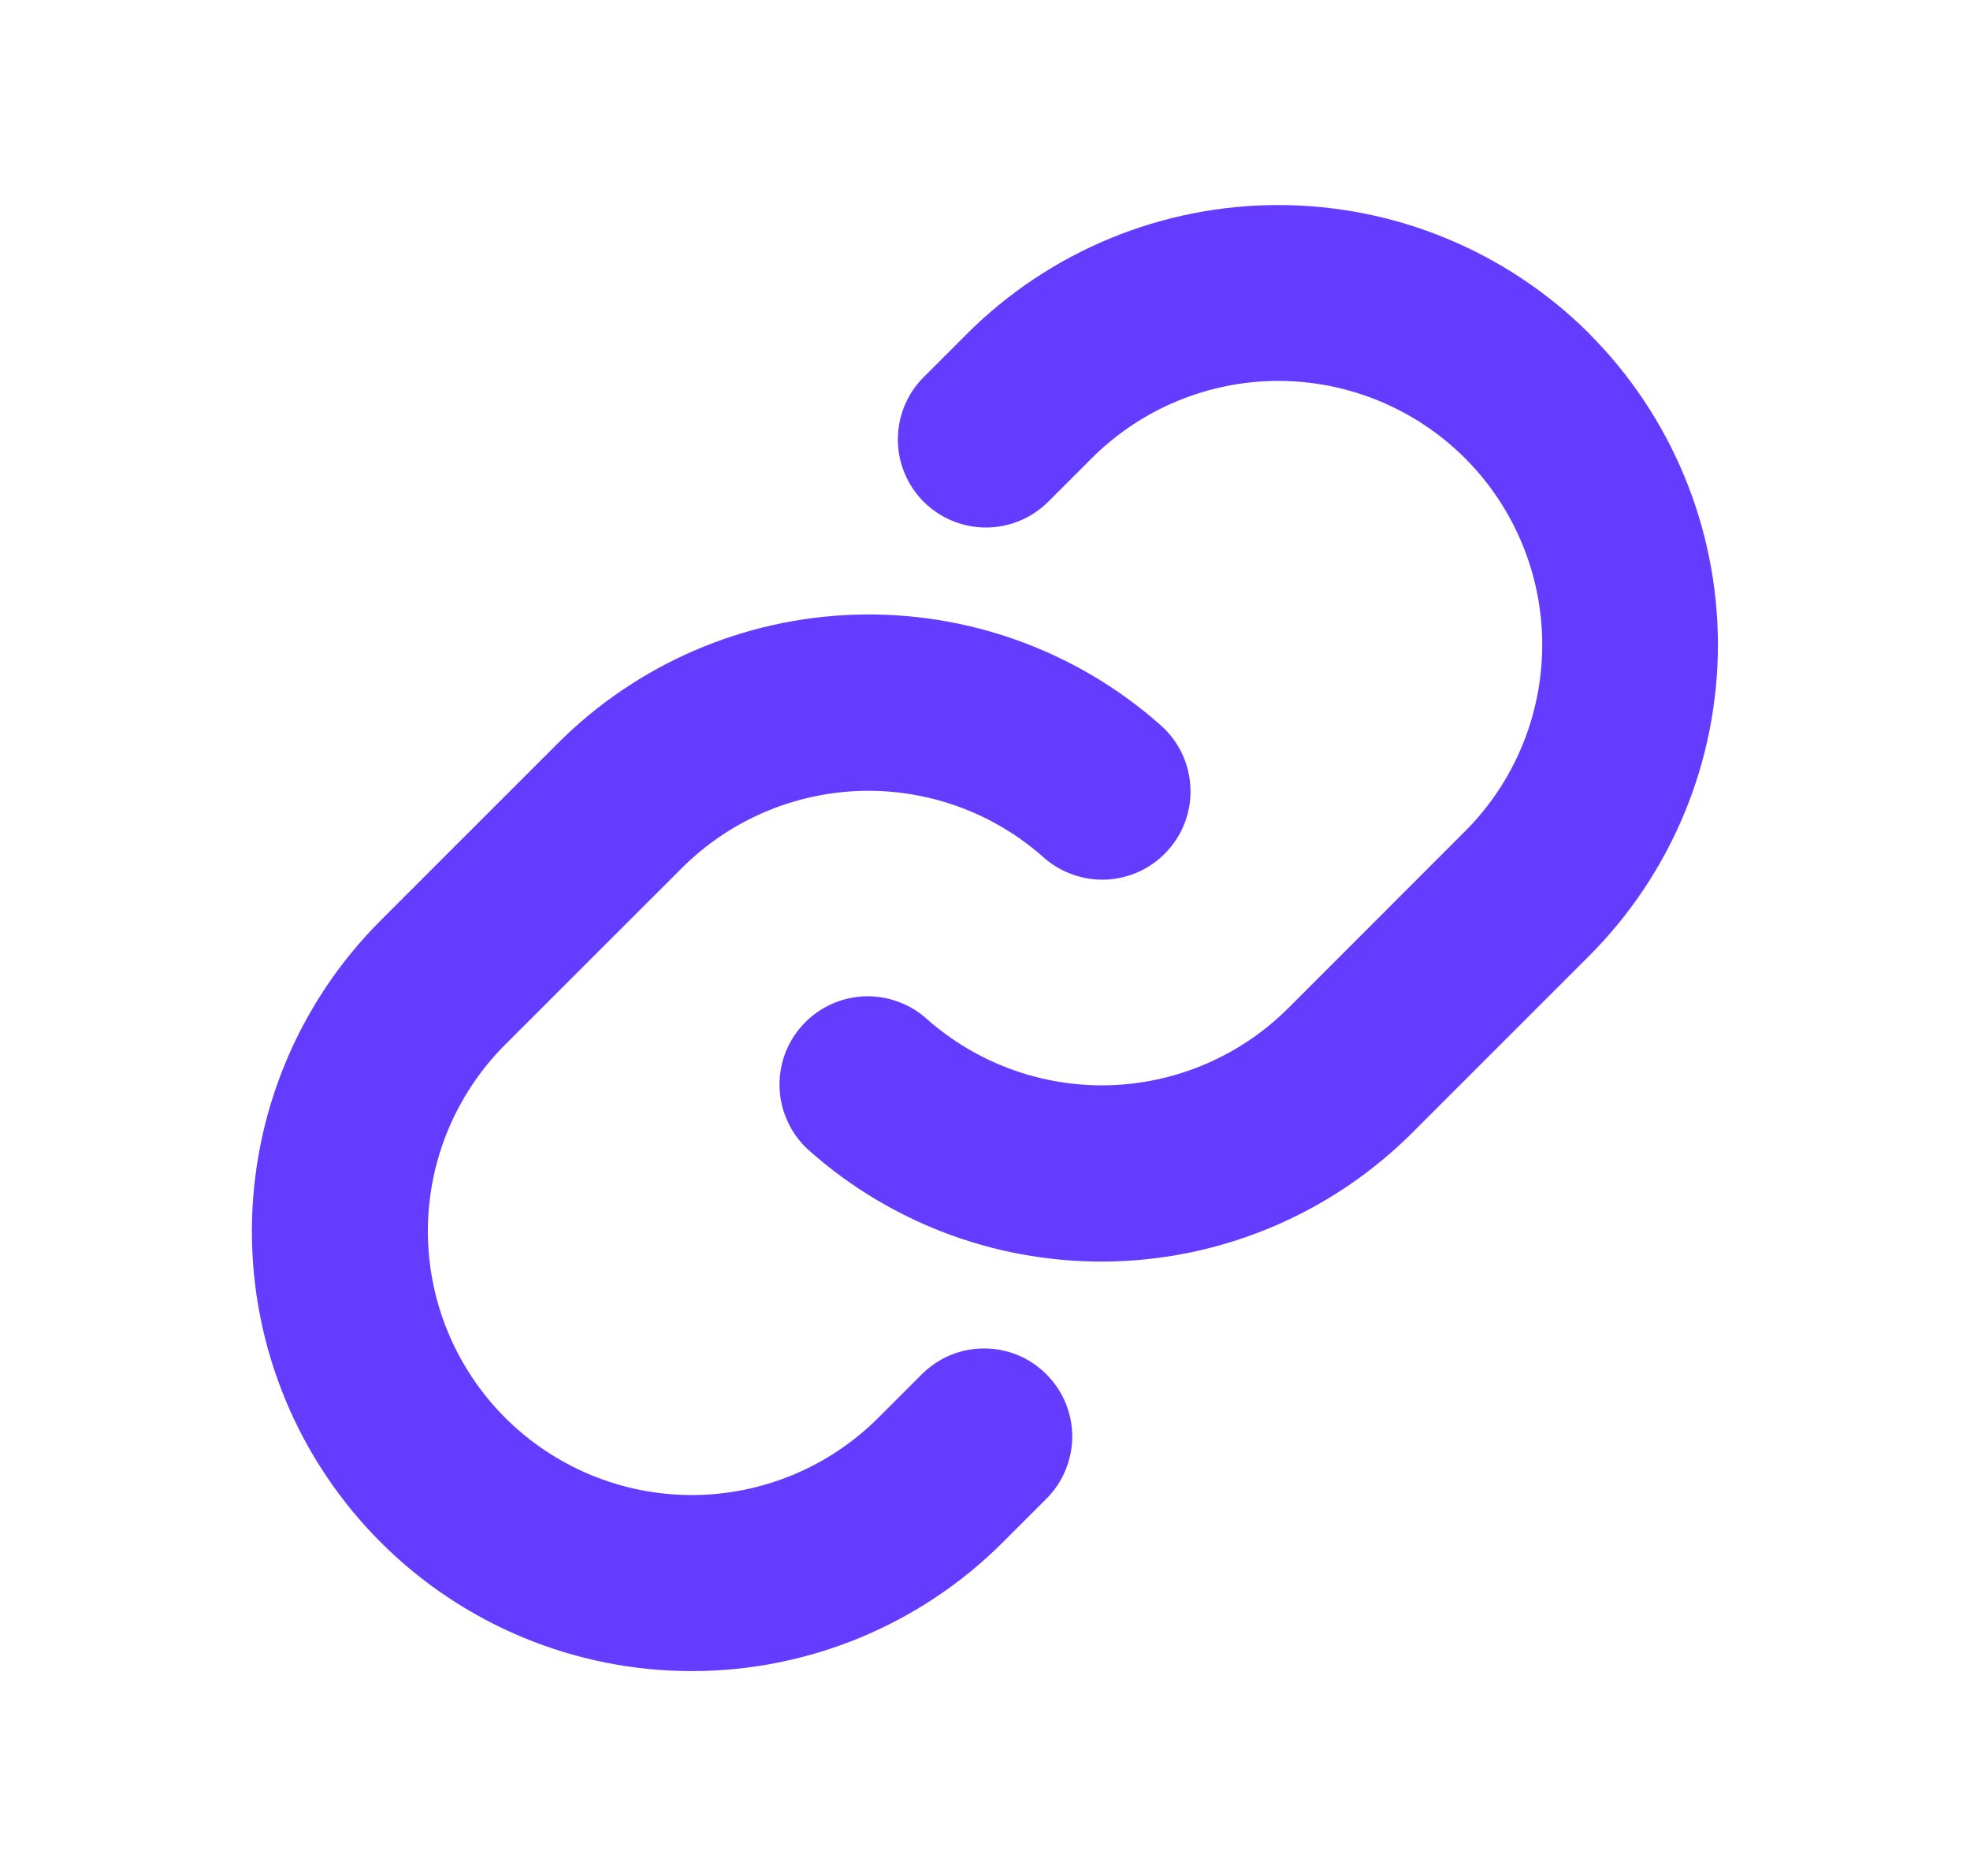
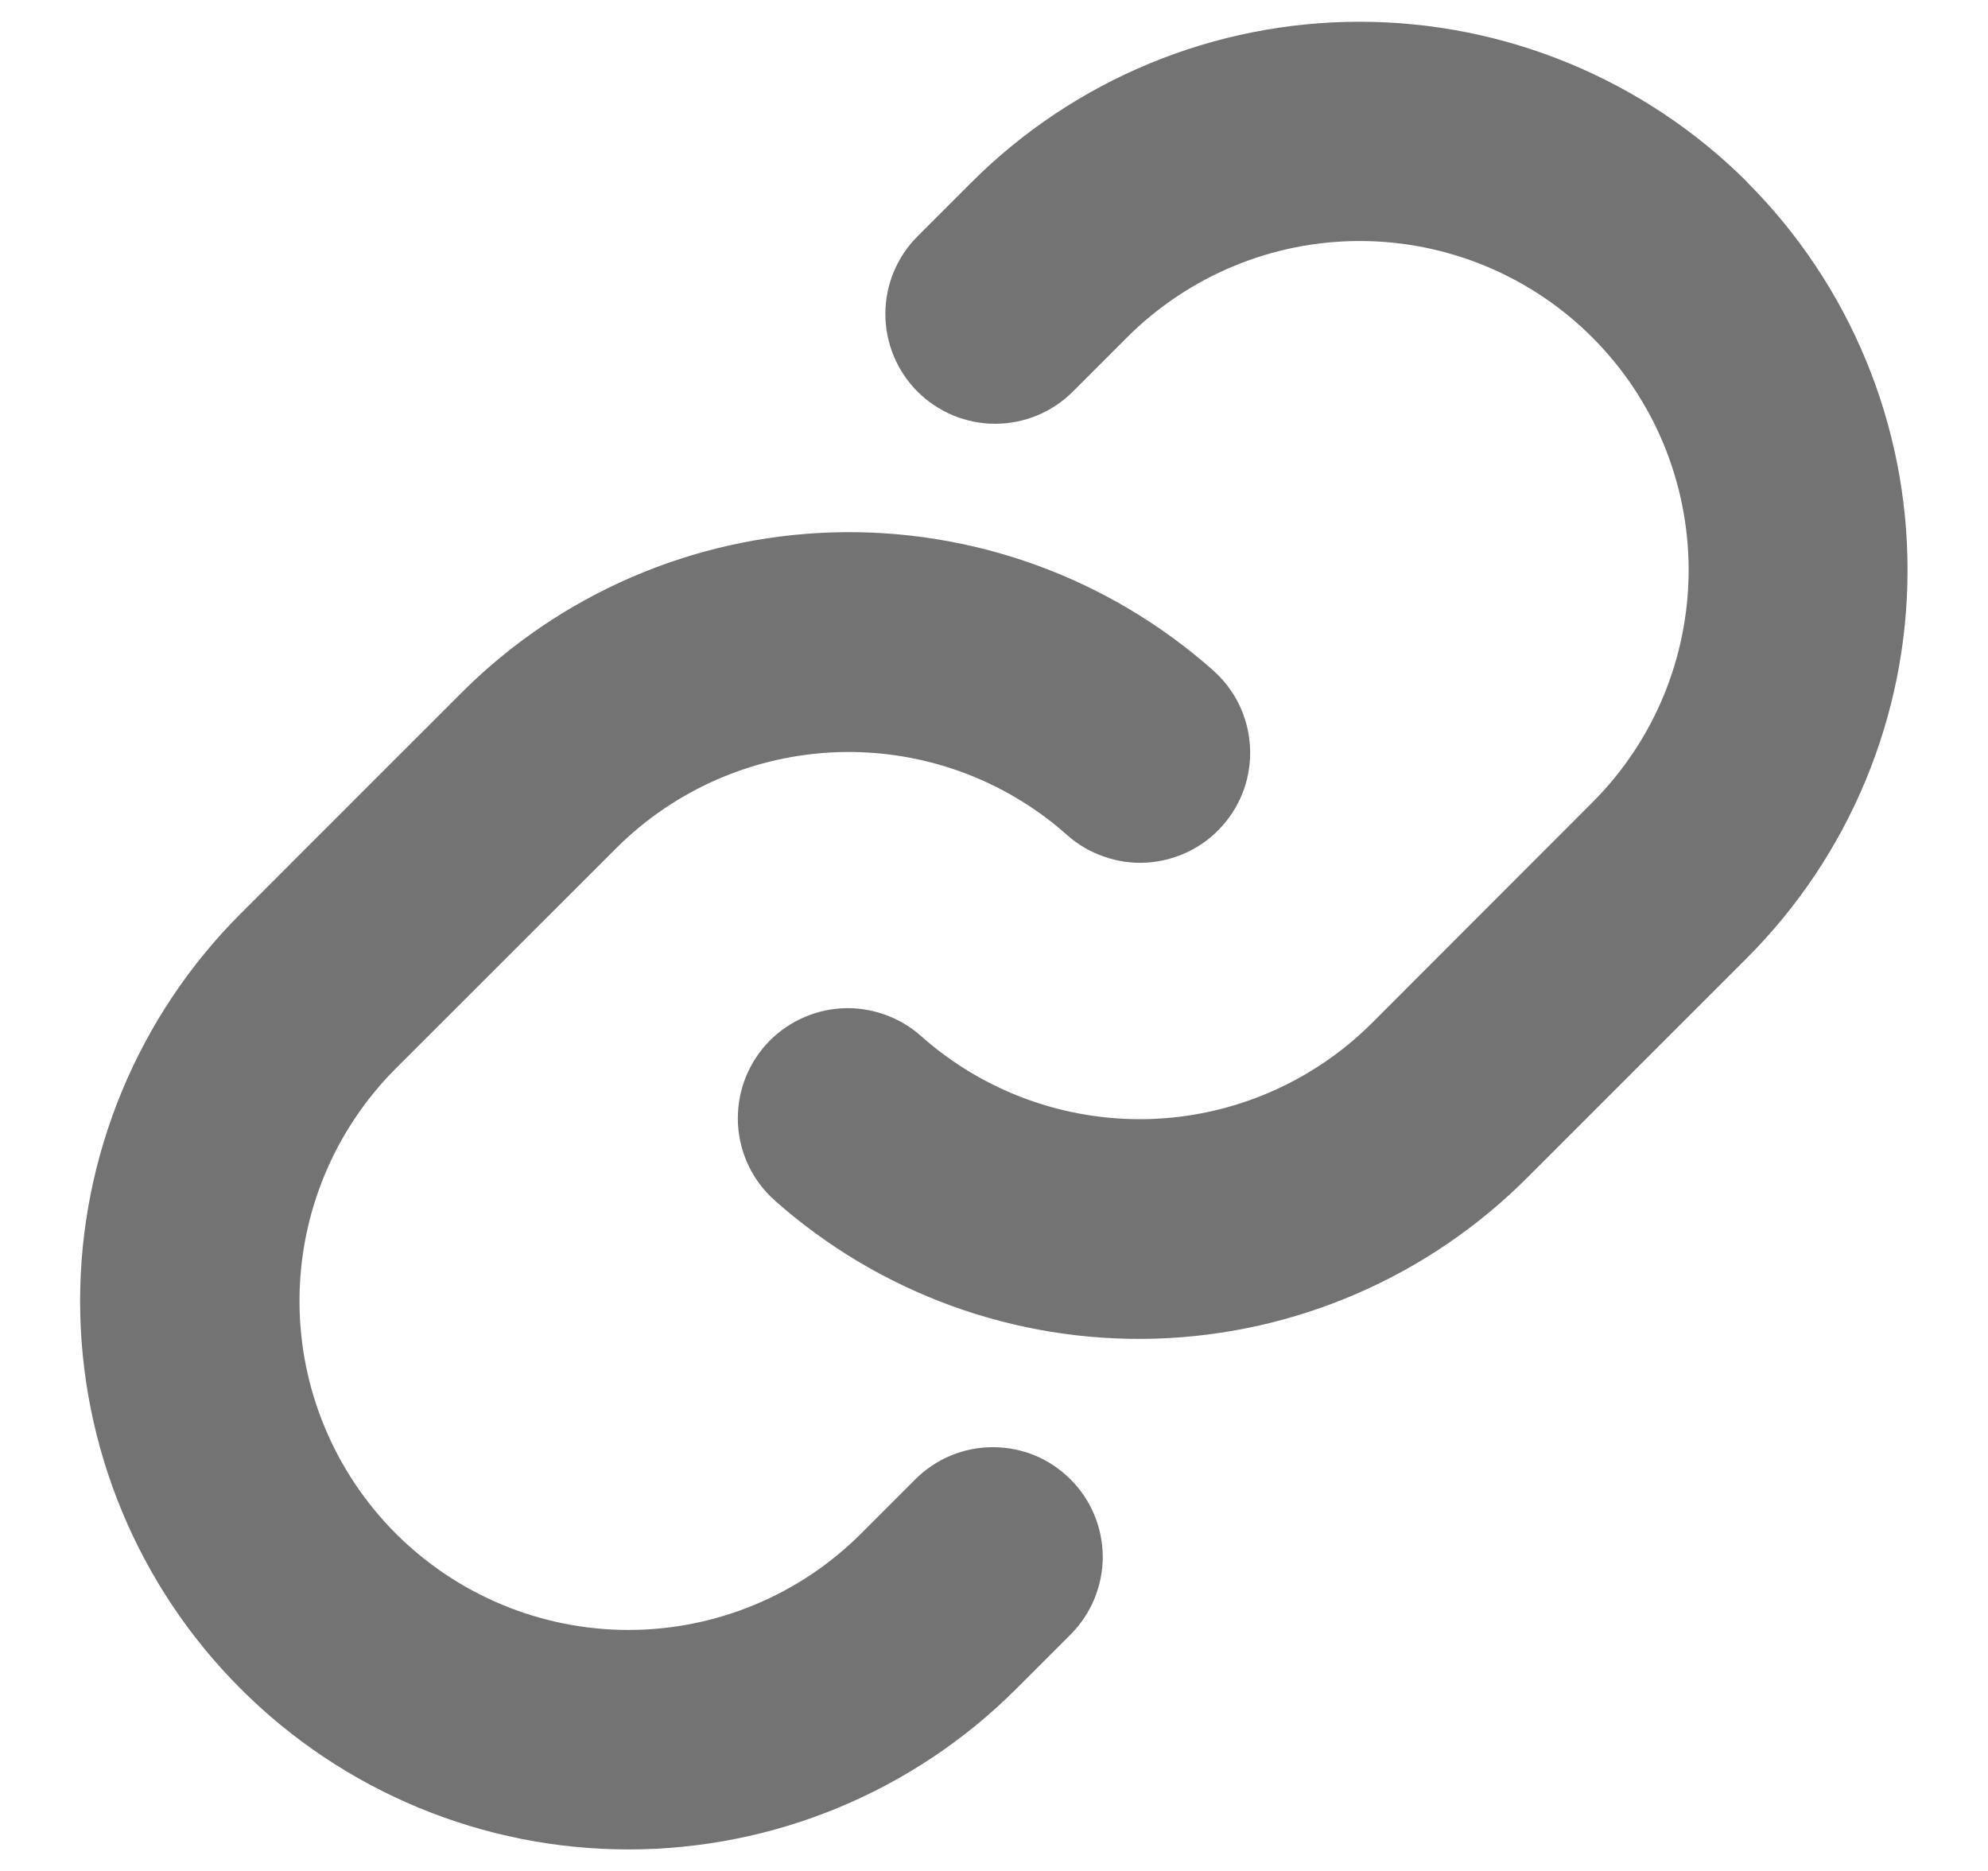
- <svg xmlns="http://www.w3.org/2000/svg" width="21" height="20" viewBox="0 0 21 20" fill="none">
-   <path d="M11.154 14.651C11.241 14.738 11.311 14.841 11.358 14.955C11.405 15.069 11.43 15.191 11.43 15.315C11.43 15.438 11.405 15.56 11.358 15.674C11.311 15.788 11.241 15.892 11.154 15.979L10.69 16.443C9.811 17.322 8.618 17.816 7.374 17.816C6.131 17.816 4.938 17.322 4.059 16.443C3.179 15.564 2.685 14.371 2.685 13.127C2.685 11.884 3.179 10.691 4.059 9.812L5.943 7.928C6.788 7.081 7.925 6.589 9.121 6.553C10.316 6.517 11.481 6.94 12.375 7.734C12.467 7.816 12.543 7.916 12.597 8.027C12.65 8.138 12.682 8.259 12.689 8.382C12.697 8.506 12.679 8.629 12.639 8.746C12.598 8.863 12.535 8.97 12.453 9.062C12.371 9.155 12.272 9.23 12.161 9.284C12.049 9.338 11.929 9.369 11.805 9.377C11.682 9.384 11.559 9.367 11.442 9.326C11.325 9.286 11.217 9.223 11.125 9.141C10.589 8.664 9.891 8.411 9.174 8.432C8.457 8.454 7.775 8.748 7.268 9.255L5.385 11.137C4.858 11.664 4.561 12.38 4.561 13.126C4.561 13.872 4.858 14.587 5.385 15.115C5.913 15.642 6.628 15.939 7.374 15.939C8.12 15.939 8.836 15.642 9.363 15.115L9.827 14.651C9.915 14.564 10.018 14.494 10.132 14.447C10.245 14.4 10.367 14.376 10.491 14.376C10.614 14.376 10.736 14.4 10.85 14.447C10.963 14.494 11.067 14.564 11.154 14.651ZM16.942 3.557C16.061 2.679 14.869 2.186 13.626 2.186C12.383 2.186 11.19 2.679 10.31 3.557L9.846 4.021C9.67 4.197 9.571 4.436 9.571 4.685C9.571 4.934 9.67 5.173 9.846 5.349C10.022 5.525 10.261 5.624 10.51 5.624C10.759 5.624 10.998 5.525 11.174 5.349L11.638 4.885C12.166 4.358 12.881 4.061 13.627 4.061C14.373 4.061 15.089 4.358 15.617 4.885C16.144 5.413 16.44 6.128 16.44 6.874C16.44 7.62 16.144 8.336 15.617 8.863L13.733 10.748C13.225 11.255 12.543 11.549 11.826 11.57C11.109 11.59 10.411 11.336 9.875 10.859C9.783 10.777 9.675 10.714 9.558 10.674C9.442 10.633 9.318 10.616 9.195 10.623C9.072 10.631 8.951 10.662 8.84 10.716C8.729 10.77 8.629 10.845 8.547 10.938C8.465 11.03 8.402 11.137 8.361 11.254C8.321 11.371 8.304 11.494 8.311 11.618C8.318 11.741 8.35 11.862 8.404 11.973C8.457 12.084 8.533 12.184 8.625 12.266C9.519 13.06 10.682 13.483 11.878 13.448C13.073 13.412 14.21 12.921 15.055 12.076L16.939 10.192C17.818 9.312 18.312 8.12 18.313 6.876C18.313 5.632 17.82 4.439 16.942 3.559V3.557Z" fill="#633CFF" />
+ <svg xmlns="http://www.w3.org/2000/svg" width="17" height="16" viewBox="0 0 17 16" fill="none">
+   <path d="M9.154 12.651C9.241 12.738 9.311 12.841 9.358 12.955C9.405 13.069 9.43 13.191 9.43 13.315C9.43 13.438 9.405 13.56 9.358 13.674C9.311 13.788 9.241 13.892 9.154 13.979L8.69 14.443C7.81 15.322 6.618 15.816 5.374 15.816C4.131 15.816 2.938 15.322 2.059 14.443C1.179 13.564 0.685 12.371 0.685 11.127C0.685 9.884 1.179 8.691 2.059 7.812L3.943 5.928C4.788 5.081 5.925 4.589 7.12 4.553C8.316 4.517 9.481 4.94 10.375 5.734C10.467 5.816 10.543 5.916 10.597 6.027C10.65 6.138 10.682 6.259 10.689 6.382C10.696 6.506 10.679 6.629 10.639 6.746C10.598 6.863 10.535 6.97 10.453 7.062C10.371 7.155 10.272 7.23 10.16 7.284C10.049 7.338 9.929 7.369 9.805 7.377C9.682 7.384 9.558 7.367 9.442 7.326C9.325 7.286 9.217 7.223 9.125 7.141C8.589 6.664 7.891 6.411 7.174 6.432C6.457 6.454 5.775 6.748 5.268 7.255L3.385 9.137C2.858 9.664 2.561 10.38 2.561 11.126C2.561 11.872 2.858 12.587 3.385 13.115C3.913 13.642 4.628 13.939 5.374 13.939C6.12 13.939 6.836 13.642 7.363 13.115L7.827 12.651C7.914 12.564 8.018 12.494 8.132 12.447C8.245 12.4 8.367 12.376 8.491 12.376C8.614 12.376 8.736 12.4 8.85 12.447C8.963 12.494 9.067 12.564 9.154 12.651ZM14.941 1.557C14.061 0.679 12.869 0.186 11.626 0.186C10.383 0.186 9.19 0.679 8.31 1.557L7.846 2.021C7.67 2.197 7.571 2.436 7.571 2.685C7.571 2.934 7.67 3.173 7.846 3.349C8.022 3.525 8.261 3.624 8.51 3.624C8.759 3.624 8.998 3.525 9.174 3.349L9.638 2.885C10.166 2.358 10.881 2.061 11.627 2.061C12.373 2.061 13.089 2.358 13.616 2.885C14.144 3.413 14.44 4.128 14.44 4.874C14.44 5.62 14.144 6.336 13.616 6.863L11.733 8.748C11.225 9.255 10.543 9.549 9.826 9.57C9.109 9.59 8.411 9.336 7.875 8.859C7.783 8.777 7.675 8.714 7.558 8.674C7.442 8.633 7.318 8.616 7.195 8.623C7.071 8.631 6.951 8.662 6.84 8.716C6.728 8.77 6.629 8.845 6.547 8.937C6.465 9.03 6.402 9.137 6.361 9.254C6.321 9.371 6.304 9.494 6.311 9.618C6.318 9.741 6.35 9.862 6.403 9.973C6.457 10.084 6.533 10.184 6.625 10.266C7.519 11.06 8.682 11.483 9.878 11.448C11.073 11.412 12.209 10.921 13.055 10.076L14.939 8.192C15.818 7.312 16.312 6.12 16.312 4.876C16.313 3.632 15.82 2.439 14.941 1.559V1.557Z" fill="#737373" />
</svg>
